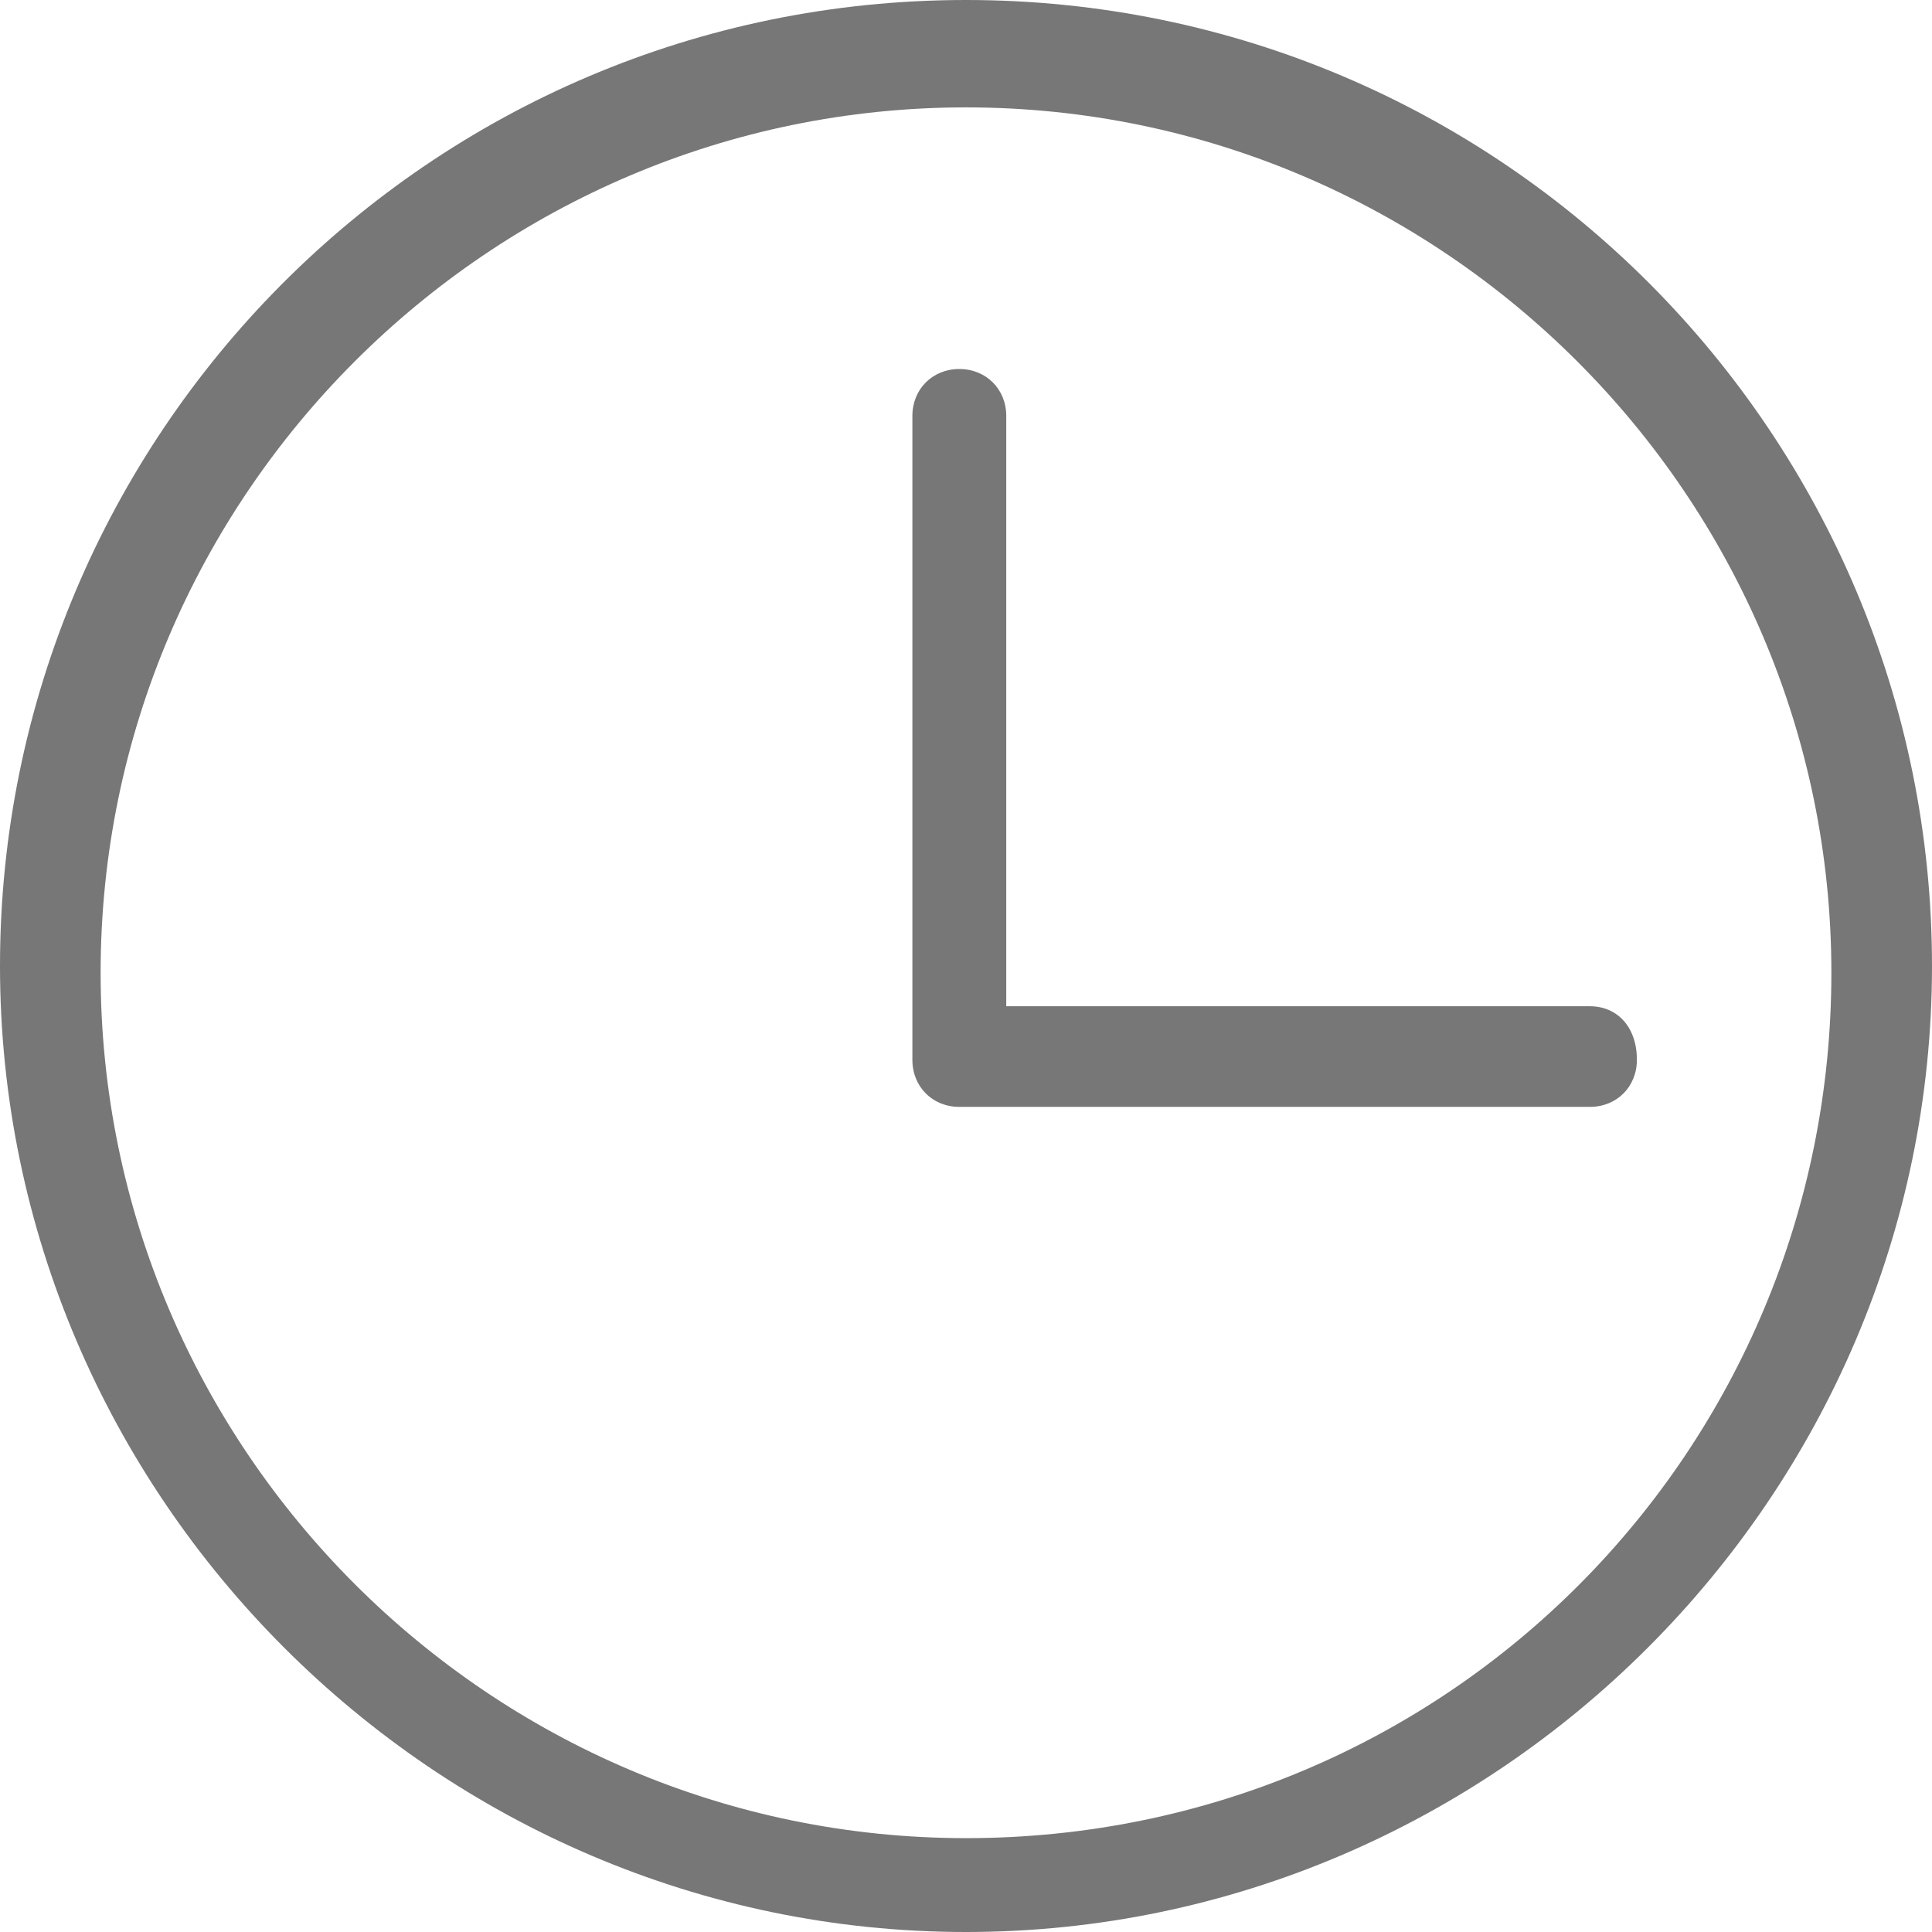
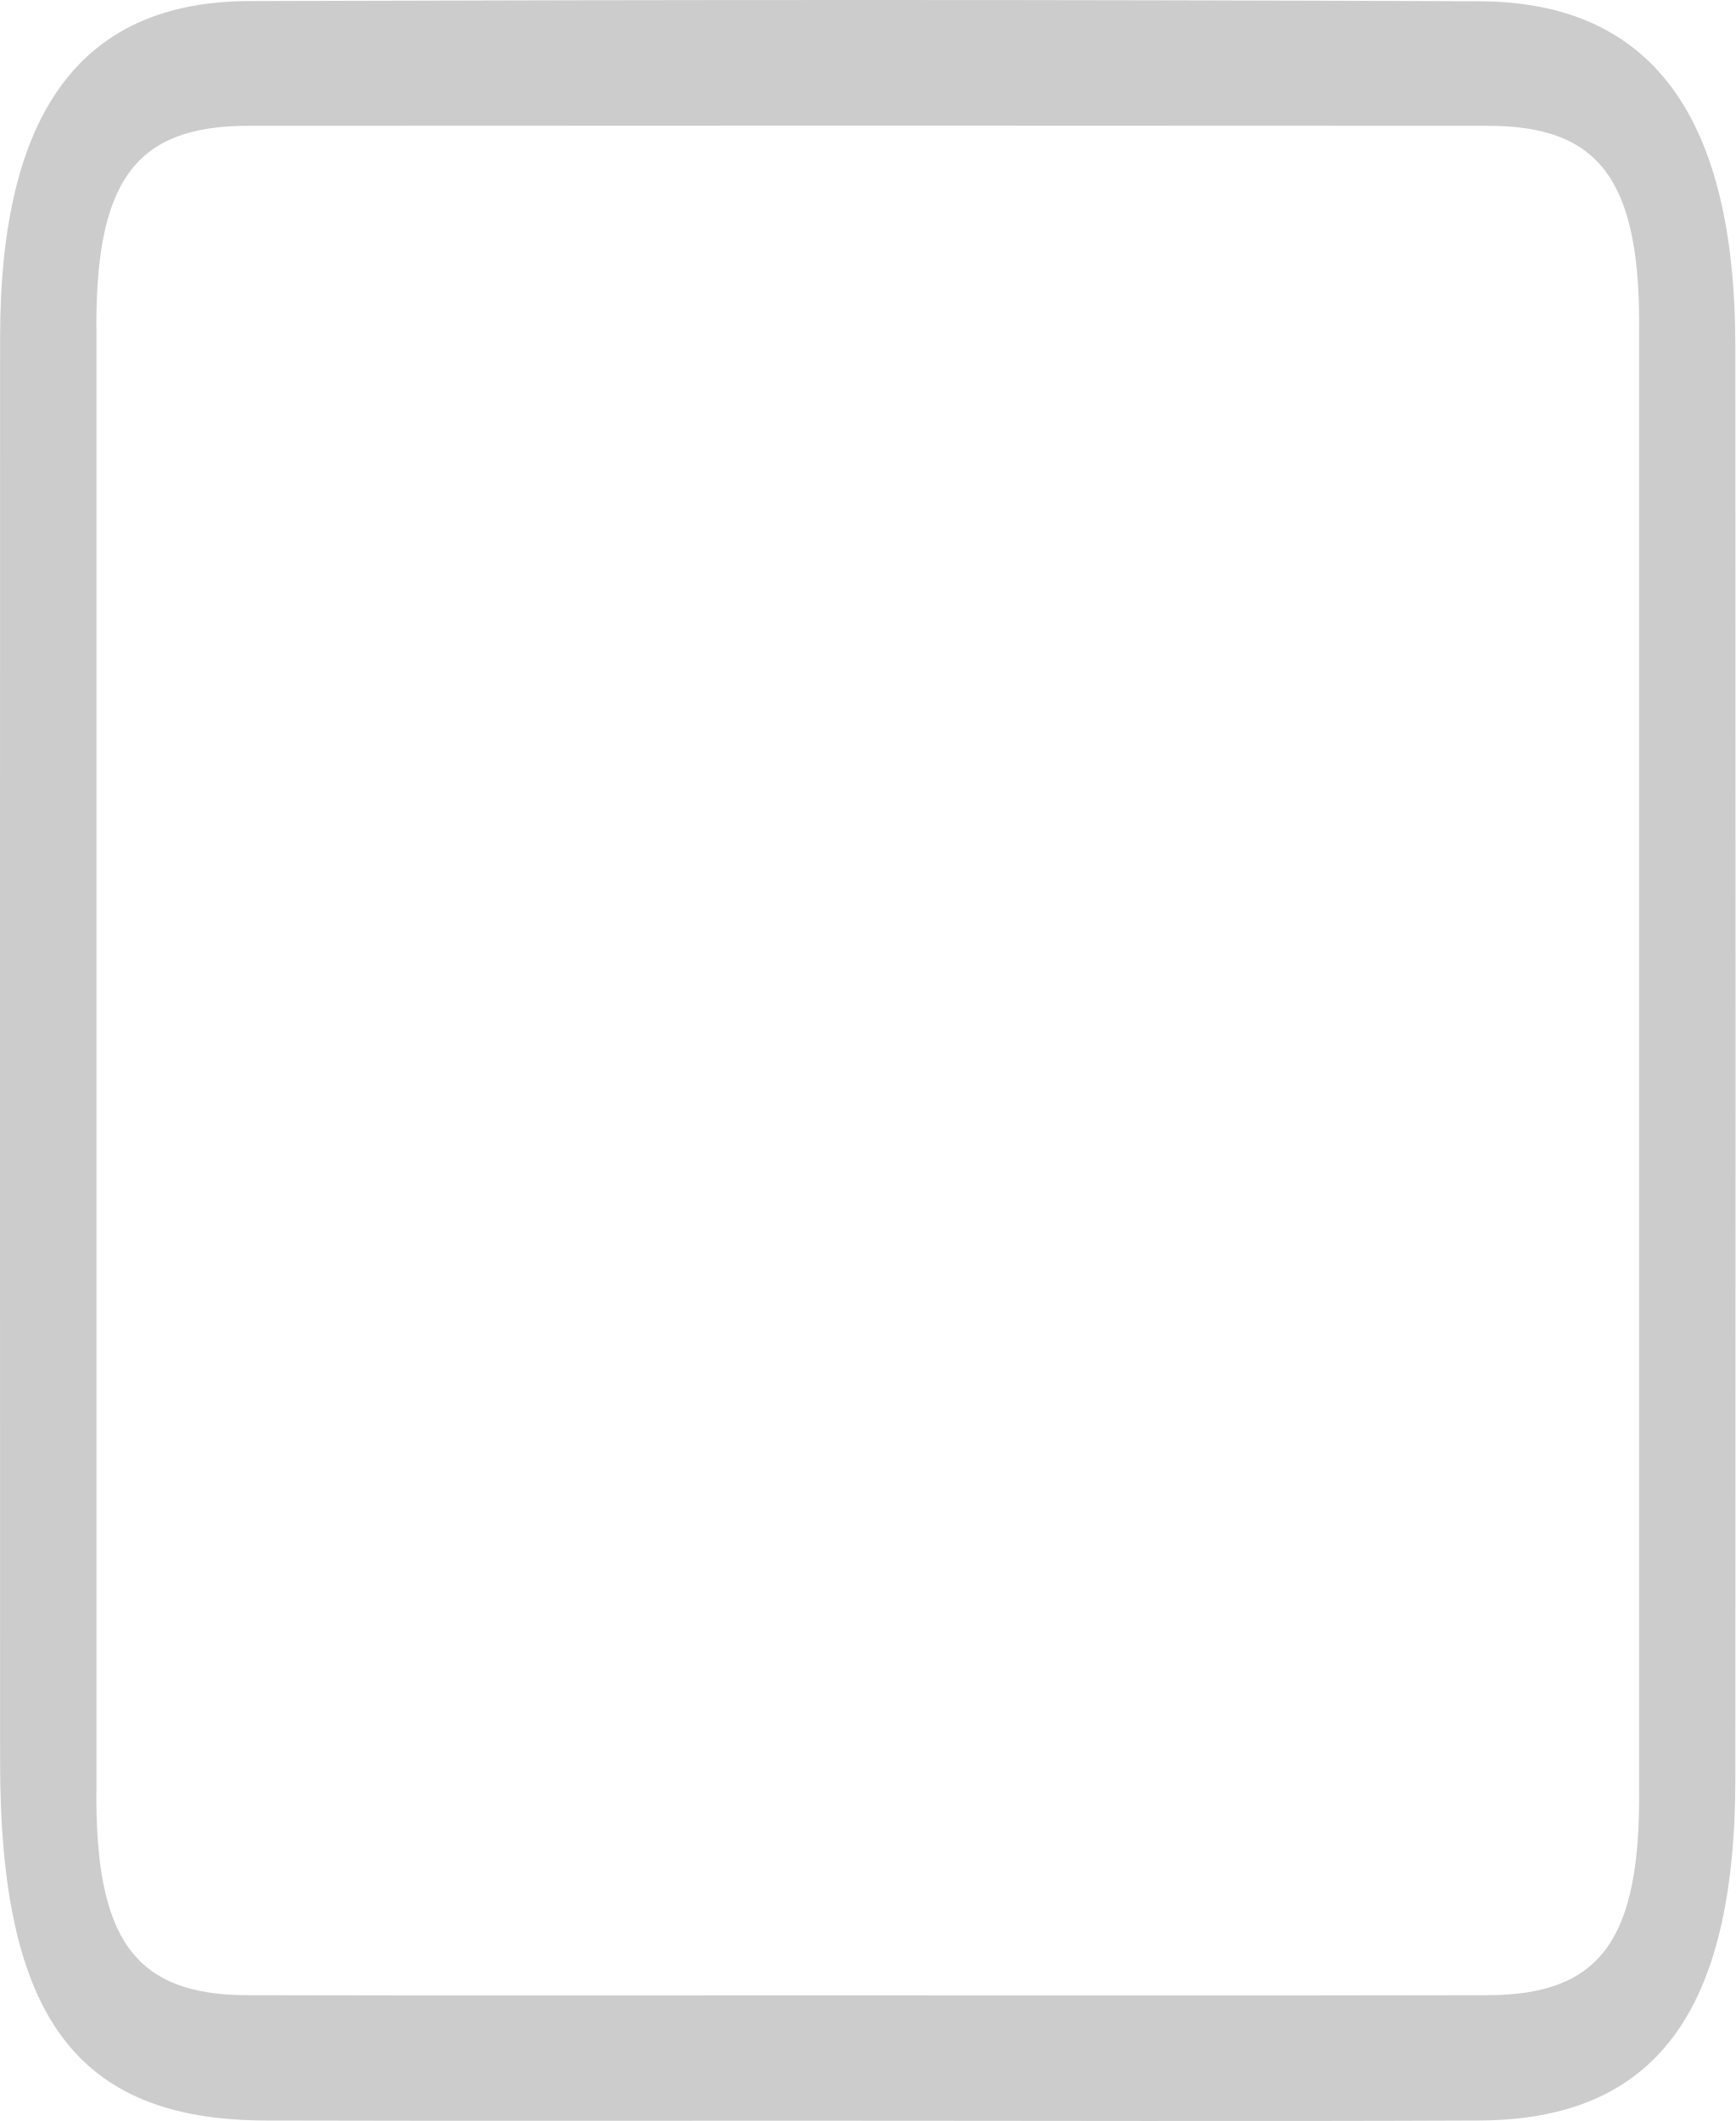
- <svg xmlns="http://www.w3.org/2000/svg" version="1.1" width="12px" height="12px">
-   <g transform="matrix(1 0 0 1 -155 -63 )">
-     <path d="M 12 6  C 12 2.708  9.333 0  6 0  C 2.667 0  0 2.708  0 6  C 0 9.292  2.708 12  6 12  C 9.292 12  12 9.292  12 6  Z M 11.375 6.042  C 11.375 9  9 11.417  6 11.417  C 3.042 11.417  0.625 9  0.625 6.042  C 0.625 3.083  3.042 0.667  6 0.667  C 8.958 0.667  11.375 3.083  11.375 6.042  Z M 10.167 6.583  C 10.167 6.375  10.042 6.25  9.875 6.25  L 6.25 6.25  L 6.25 2.583  C 6.25 2.417  6.125 2.292  5.958 2.292  C 5.792 2.292  5.667 2.417  5.667 2.583  L 5.667 6.583  C 5.667 6.75  5.792 6.875  5.958 6.875  L 9.875 6.875  C 10.042 6.875  10.167 6.75  10.167 6.583  Z " fill-rule="nonzero" fill="#777777" stroke="none" transform="matrix(1 0 0 1 155 63 )" />
+ <svg xmlns="http://www.w3.org/2000/svg" version="1.1" width="18px" height="22px">
+   <g transform="matrix(1 0 0 1 -21 -147 )">
+     <path d="M 15.342 21.995  C 13.016 22.005  10.689 21.997  8.362 21.997  C 6.093 21.997  5.029 22  2.76 21.995  C 0.793 21.992  0.001 20.92  0.001 18.275  C 0 13.348  -0.001 8.424  0.001 3.497  C 0.003 1.167  0.839 0.016  2.585 0.011  C 7.238 -0.003  10.688 -0.005  15.341 0.013  C 17.133 0.019  17.997 1.209  17.998 3.593  C 18.001 8.545  18.001 13.496  17.998 18.448  C 17.997 20.87  17.166 21.987  15.342 21.995  Z M 8.339 20.697  C 10.703 20.697  13.067 20.7  15.432 20.695  C 16.6 20.692  17.018 20.121  17 18.542  L 17 3.46  C 17.019 1.88  16.6 1.305  15.434 1.305  C 10.744 1.302  7.259 1.302  2.569 1.305  C 1.401 1.306  0.983 1.879  1 3.458  L 1 18.54  C 0.982 20.121  1.4 20.694  2.567 20.695  C 4.892 20.7  6.014 20.697  8.339 20.697  Z " fill-rule="nonzero" fill="#cccccc" stroke="none" transform="matrix(1 0 0 1 21 147 )" />
  </g>
</svg>
